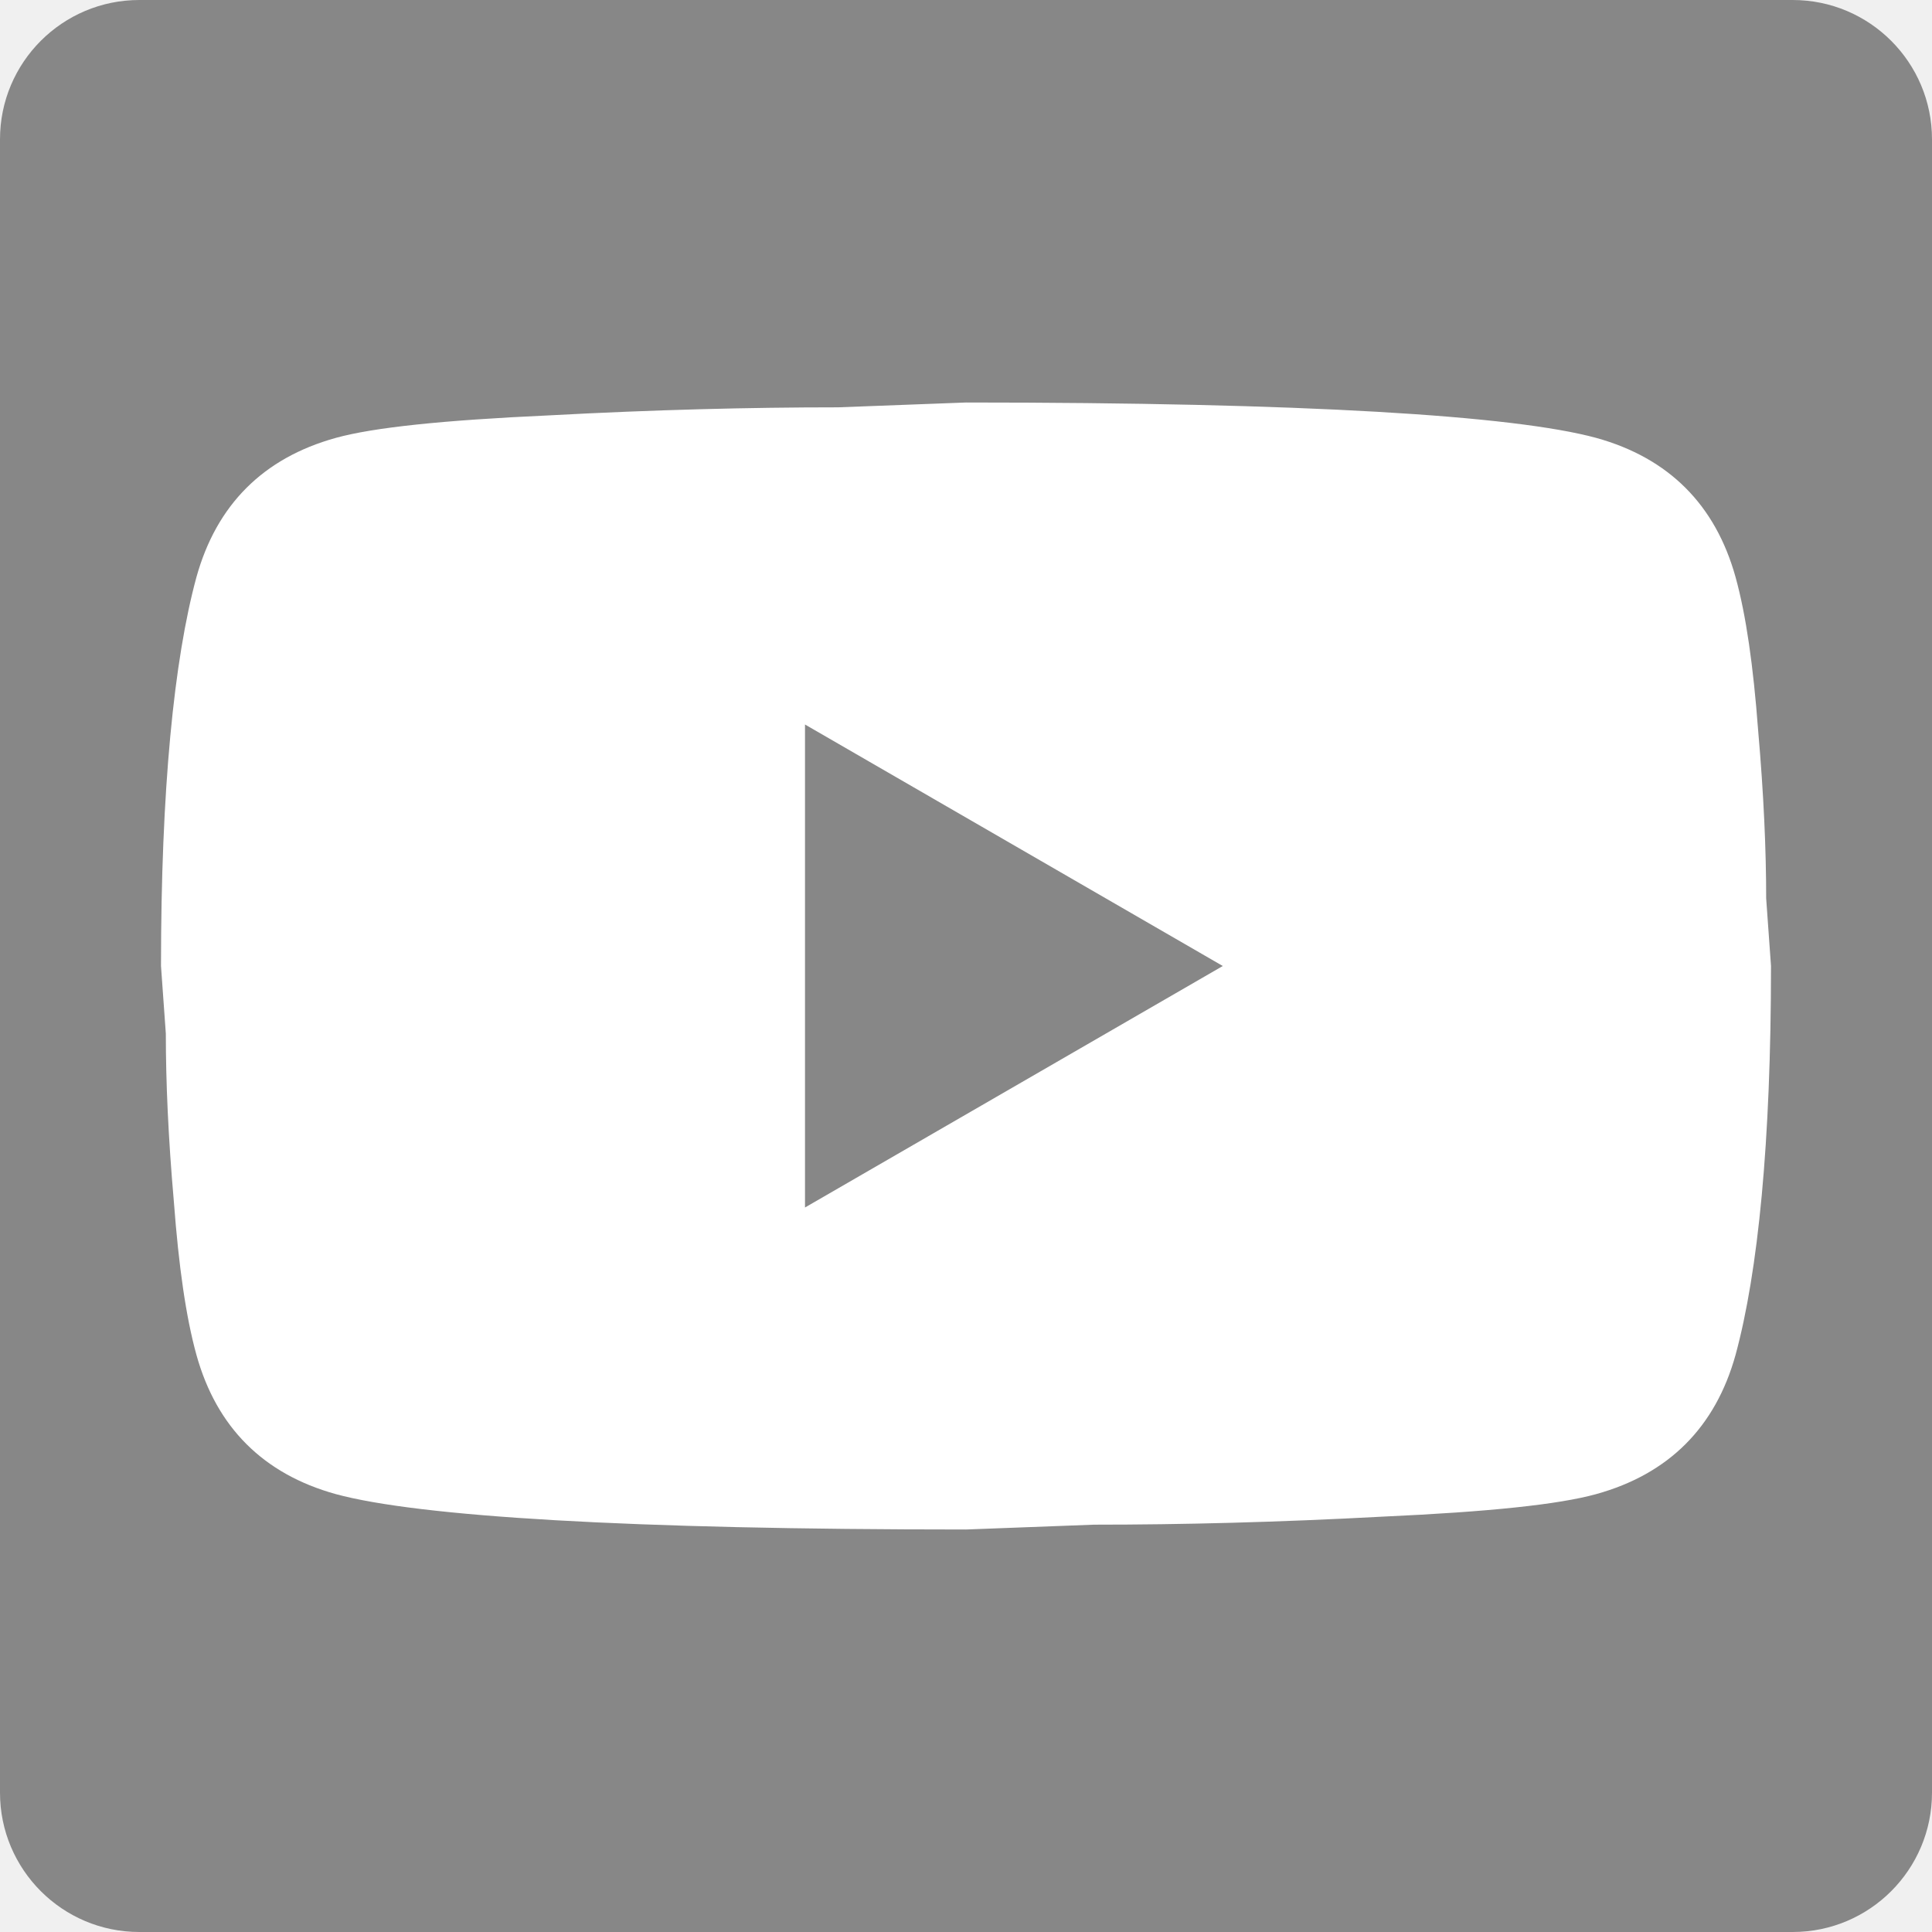
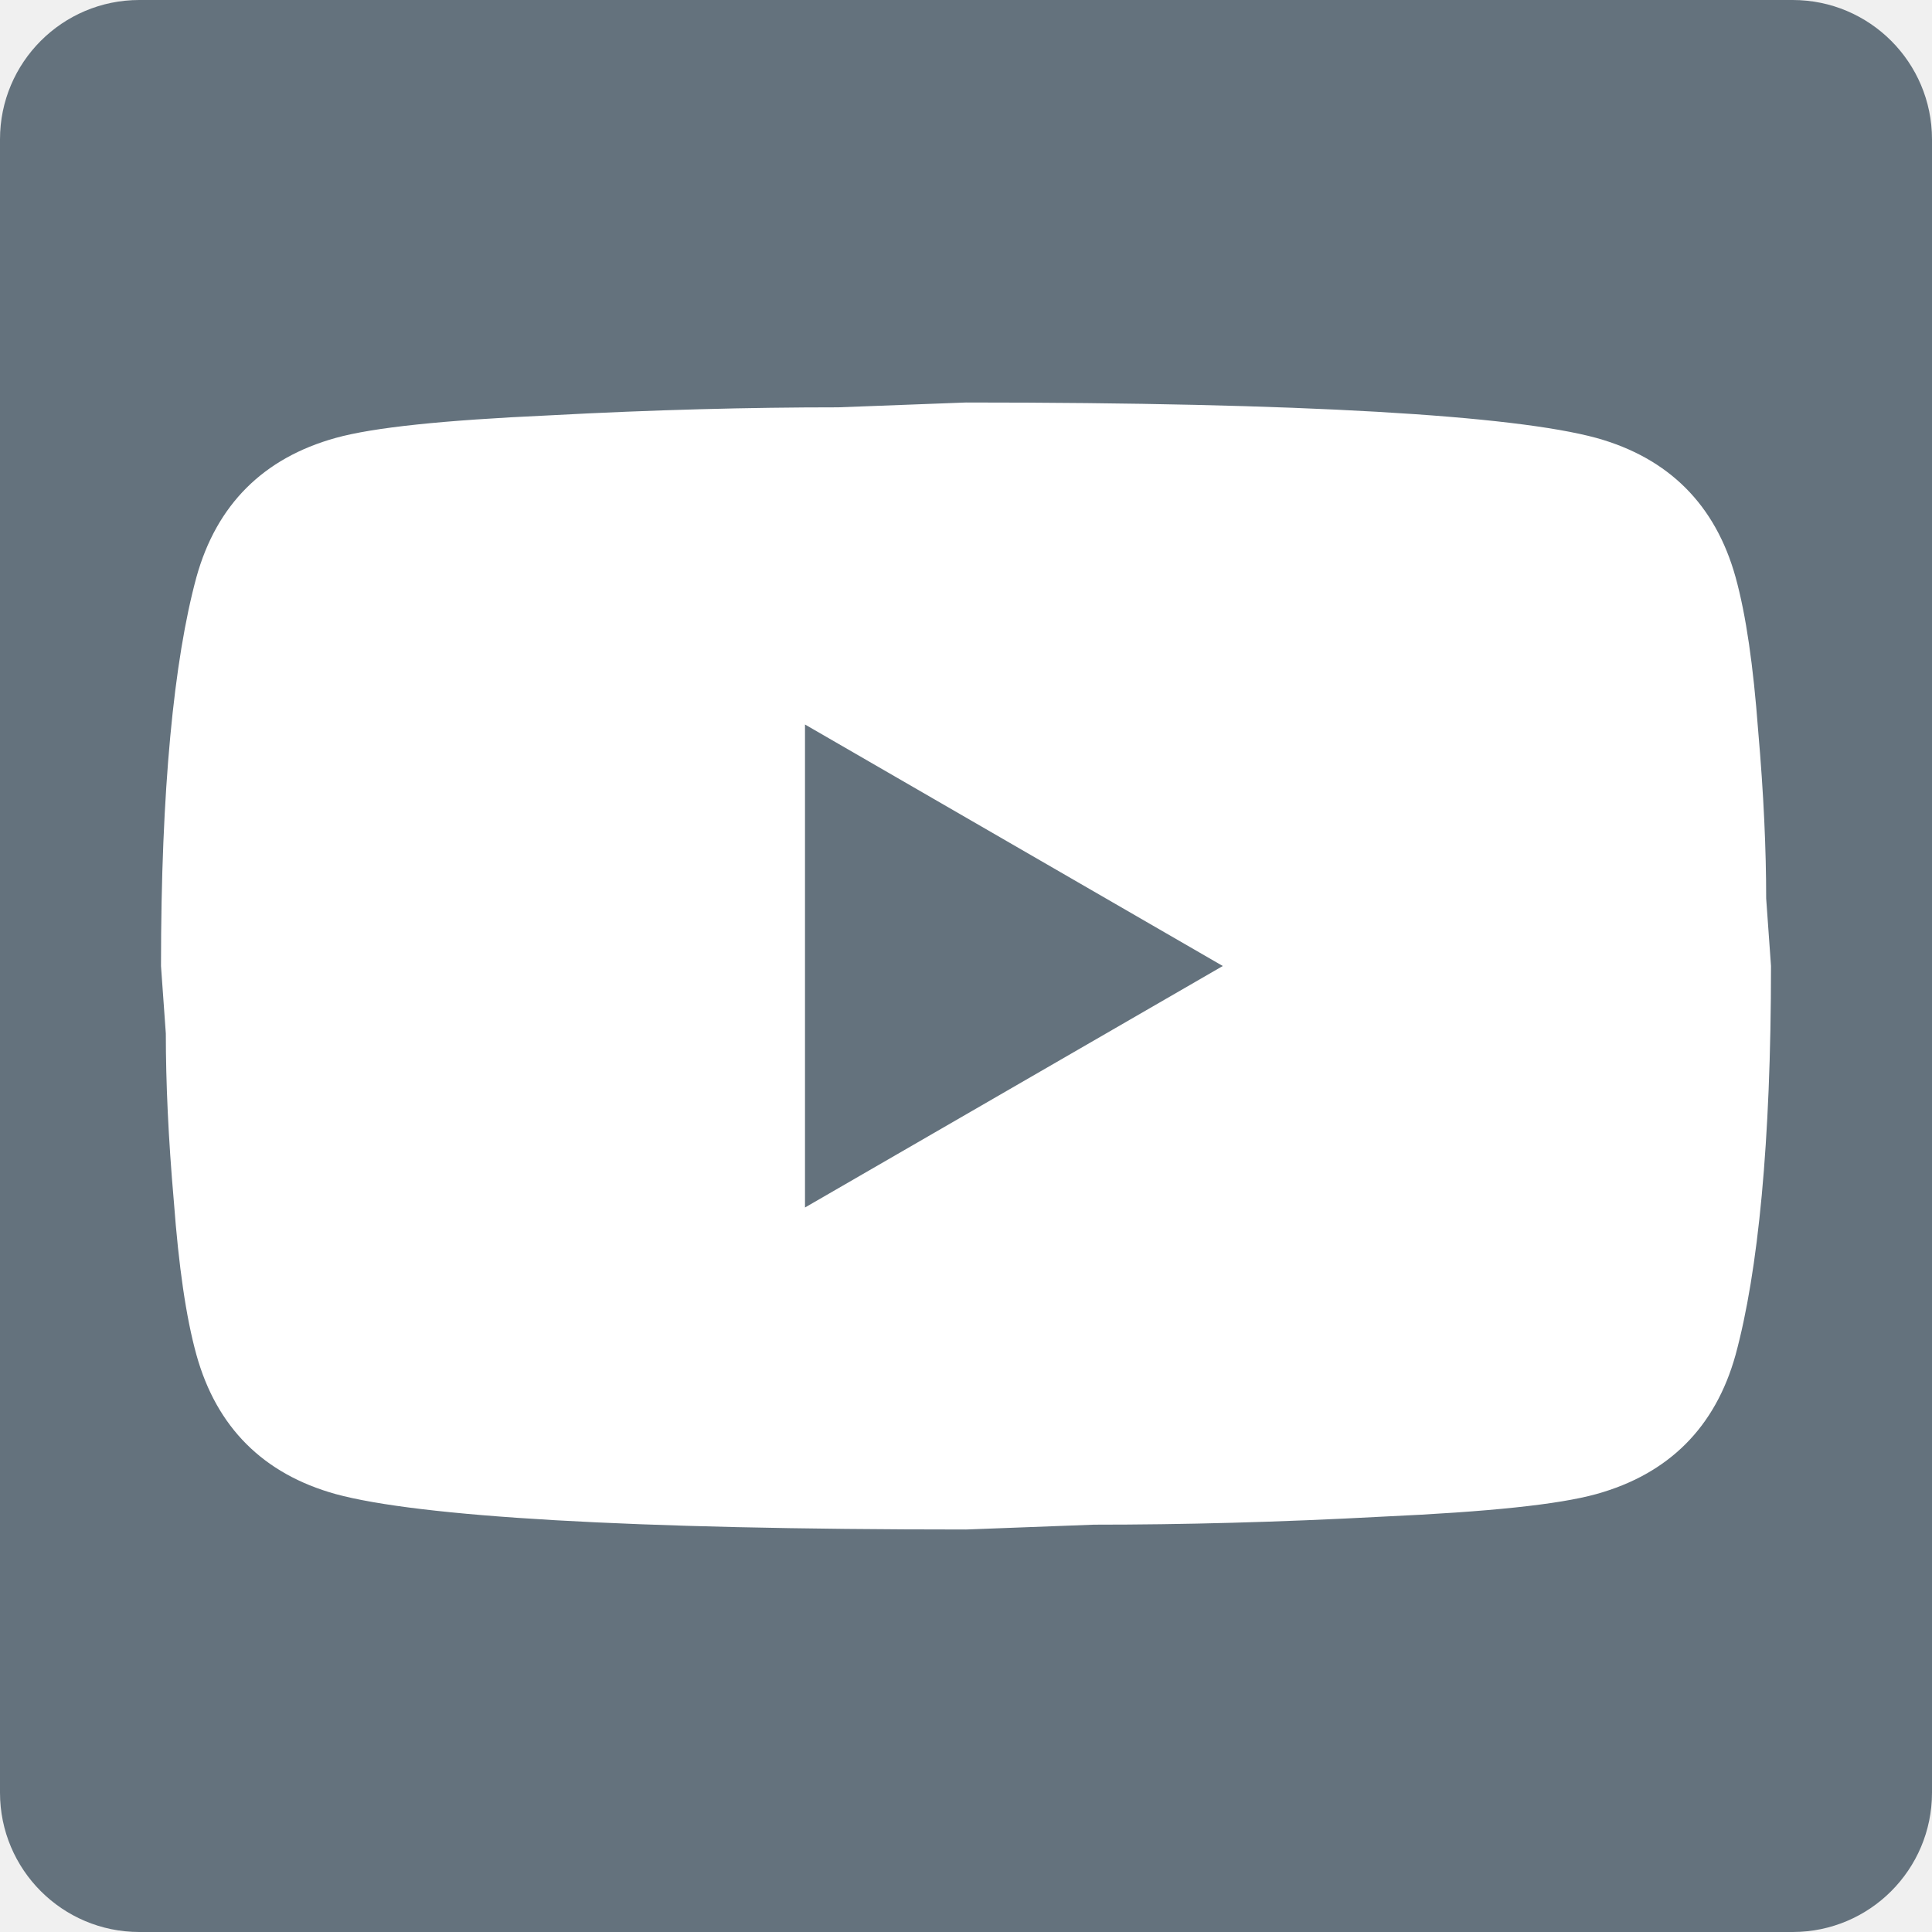
<svg xmlns="http://www.w3.org/2000/svg" width="24" height="24" viewBox="0 0 24 24" fill="none">
  <g clip-path="url(#clip0_42386_164762)">
-     <path d="M1.731 0H22.269C23.225 0 24 0.775 24 1.731V22.269C24 23.225 23.225 24 22.269 24H1.731C0.775 24 0 23.225 0 22.269V1.731C0 0.775 0.775 0 1.731 0Z" fill="#878787" />
+     <path d="M1.731 0H22.269C23.225 0 24 0.775 24 1.731V22.269C24 23.225 23.225 24 22.269 24H1.731C0.775 24 0 23.225 0 22.269V1.731C0 0.775 0.775 0 1.731 0Z" fill="#64727D" />
    <path d="M10 15L15.19 12L10 9V15ZM21.56 7.17C21.69 7.64 21.78 8.27 21.84 9.07C21.91 9.87 21.94 10.56 21.94 11.16L22 12C22 14.19 21.84 15.8 21.56 16.83C21.31 17.73 20.73 18.31 19.83 18.56C19.36 18.69 18.5 18.78 17.18 18.84C15.88 18.91 14.69 18.94 13.59 18.94L12 19C7.81 19 5.2 18.84 4.17 18.56C3.27 18.31 2.69 17.73 2.44 16.83C2.31 16.36 2.22 15.73 2.16 14.93C2.09 14.13 2.06 13.44 2.06 12.84L2 12C2 9.81 2.16 8.2 2.44 7.17C2.69 6.27 3.27 5.69 4.17 5.44C4.64 5.31 5.5 5.22 6.82 5.16C8.12 5.09 9.31 5.06 10.41 5.06L12 5C16.19 5 18.8 5.16 19.83 5.44C20.73 5.69 21.31 6.27 21.56 7.17Z" fill="white" />
  </g>
  <defs>
    <clipPath id="clip0_42386_164762">
      <rect width="24" height="24" fill="white" />
    </clipPath>
  </defs>
</svg>
